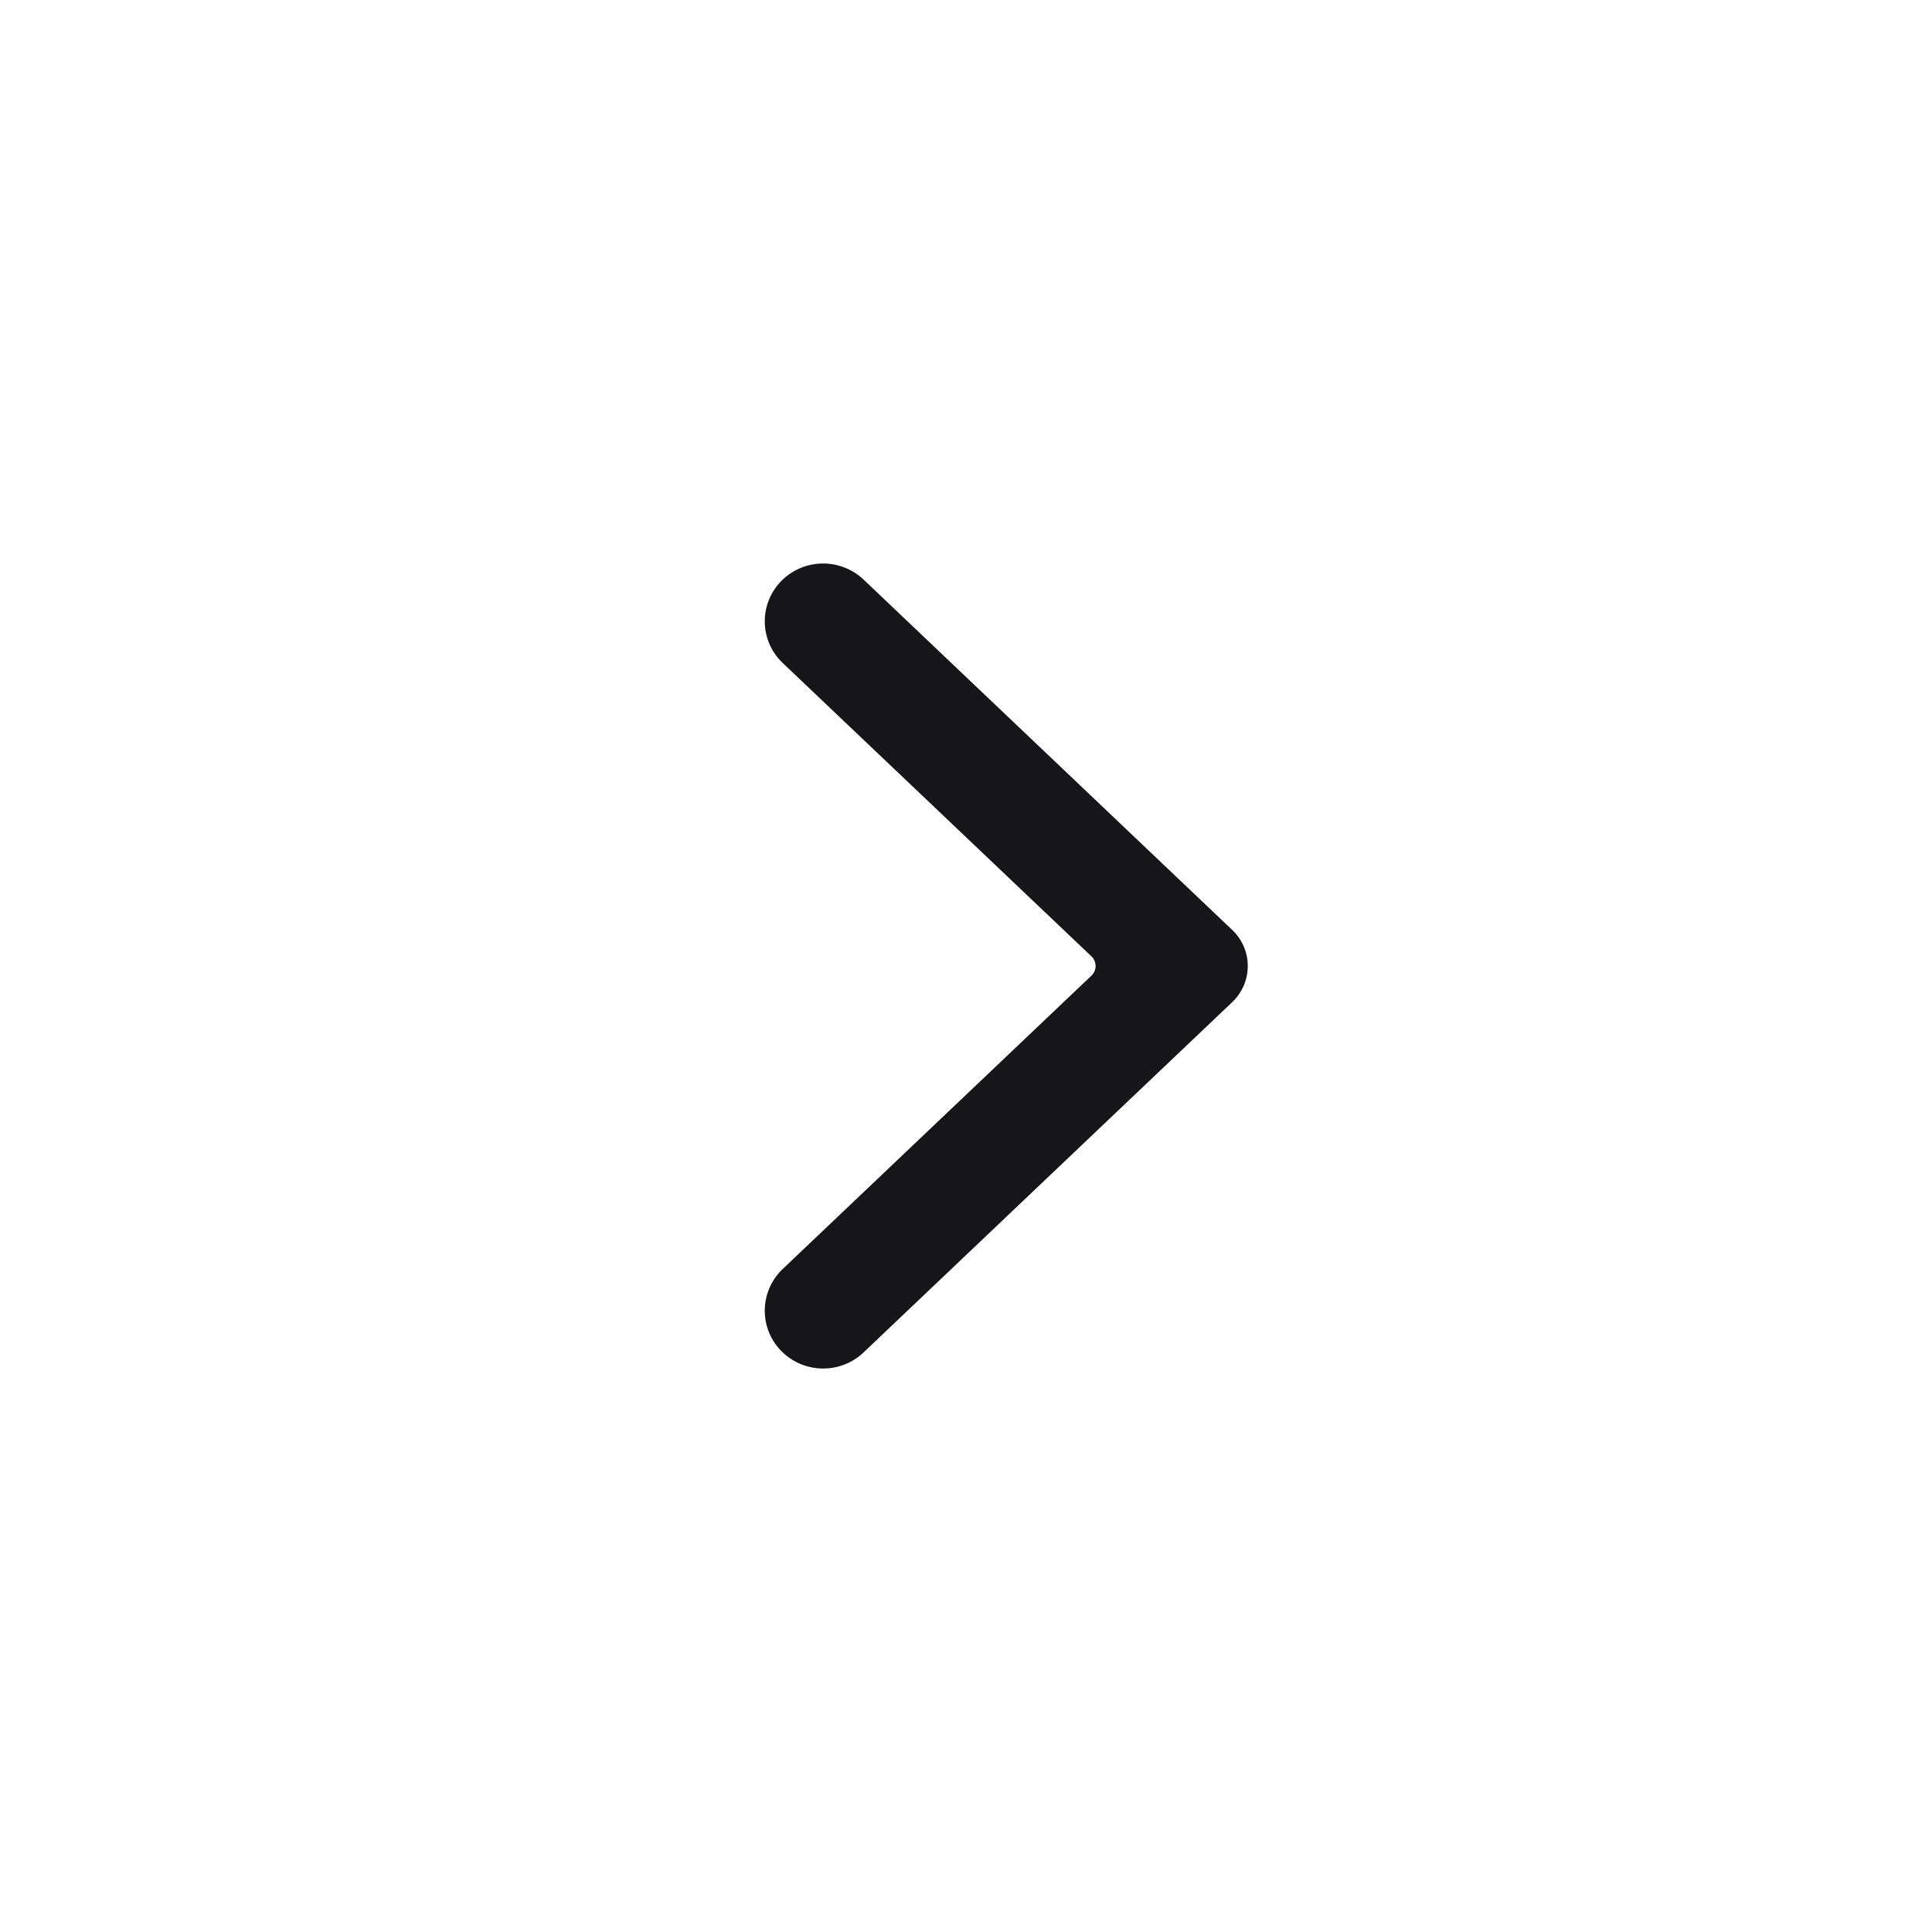
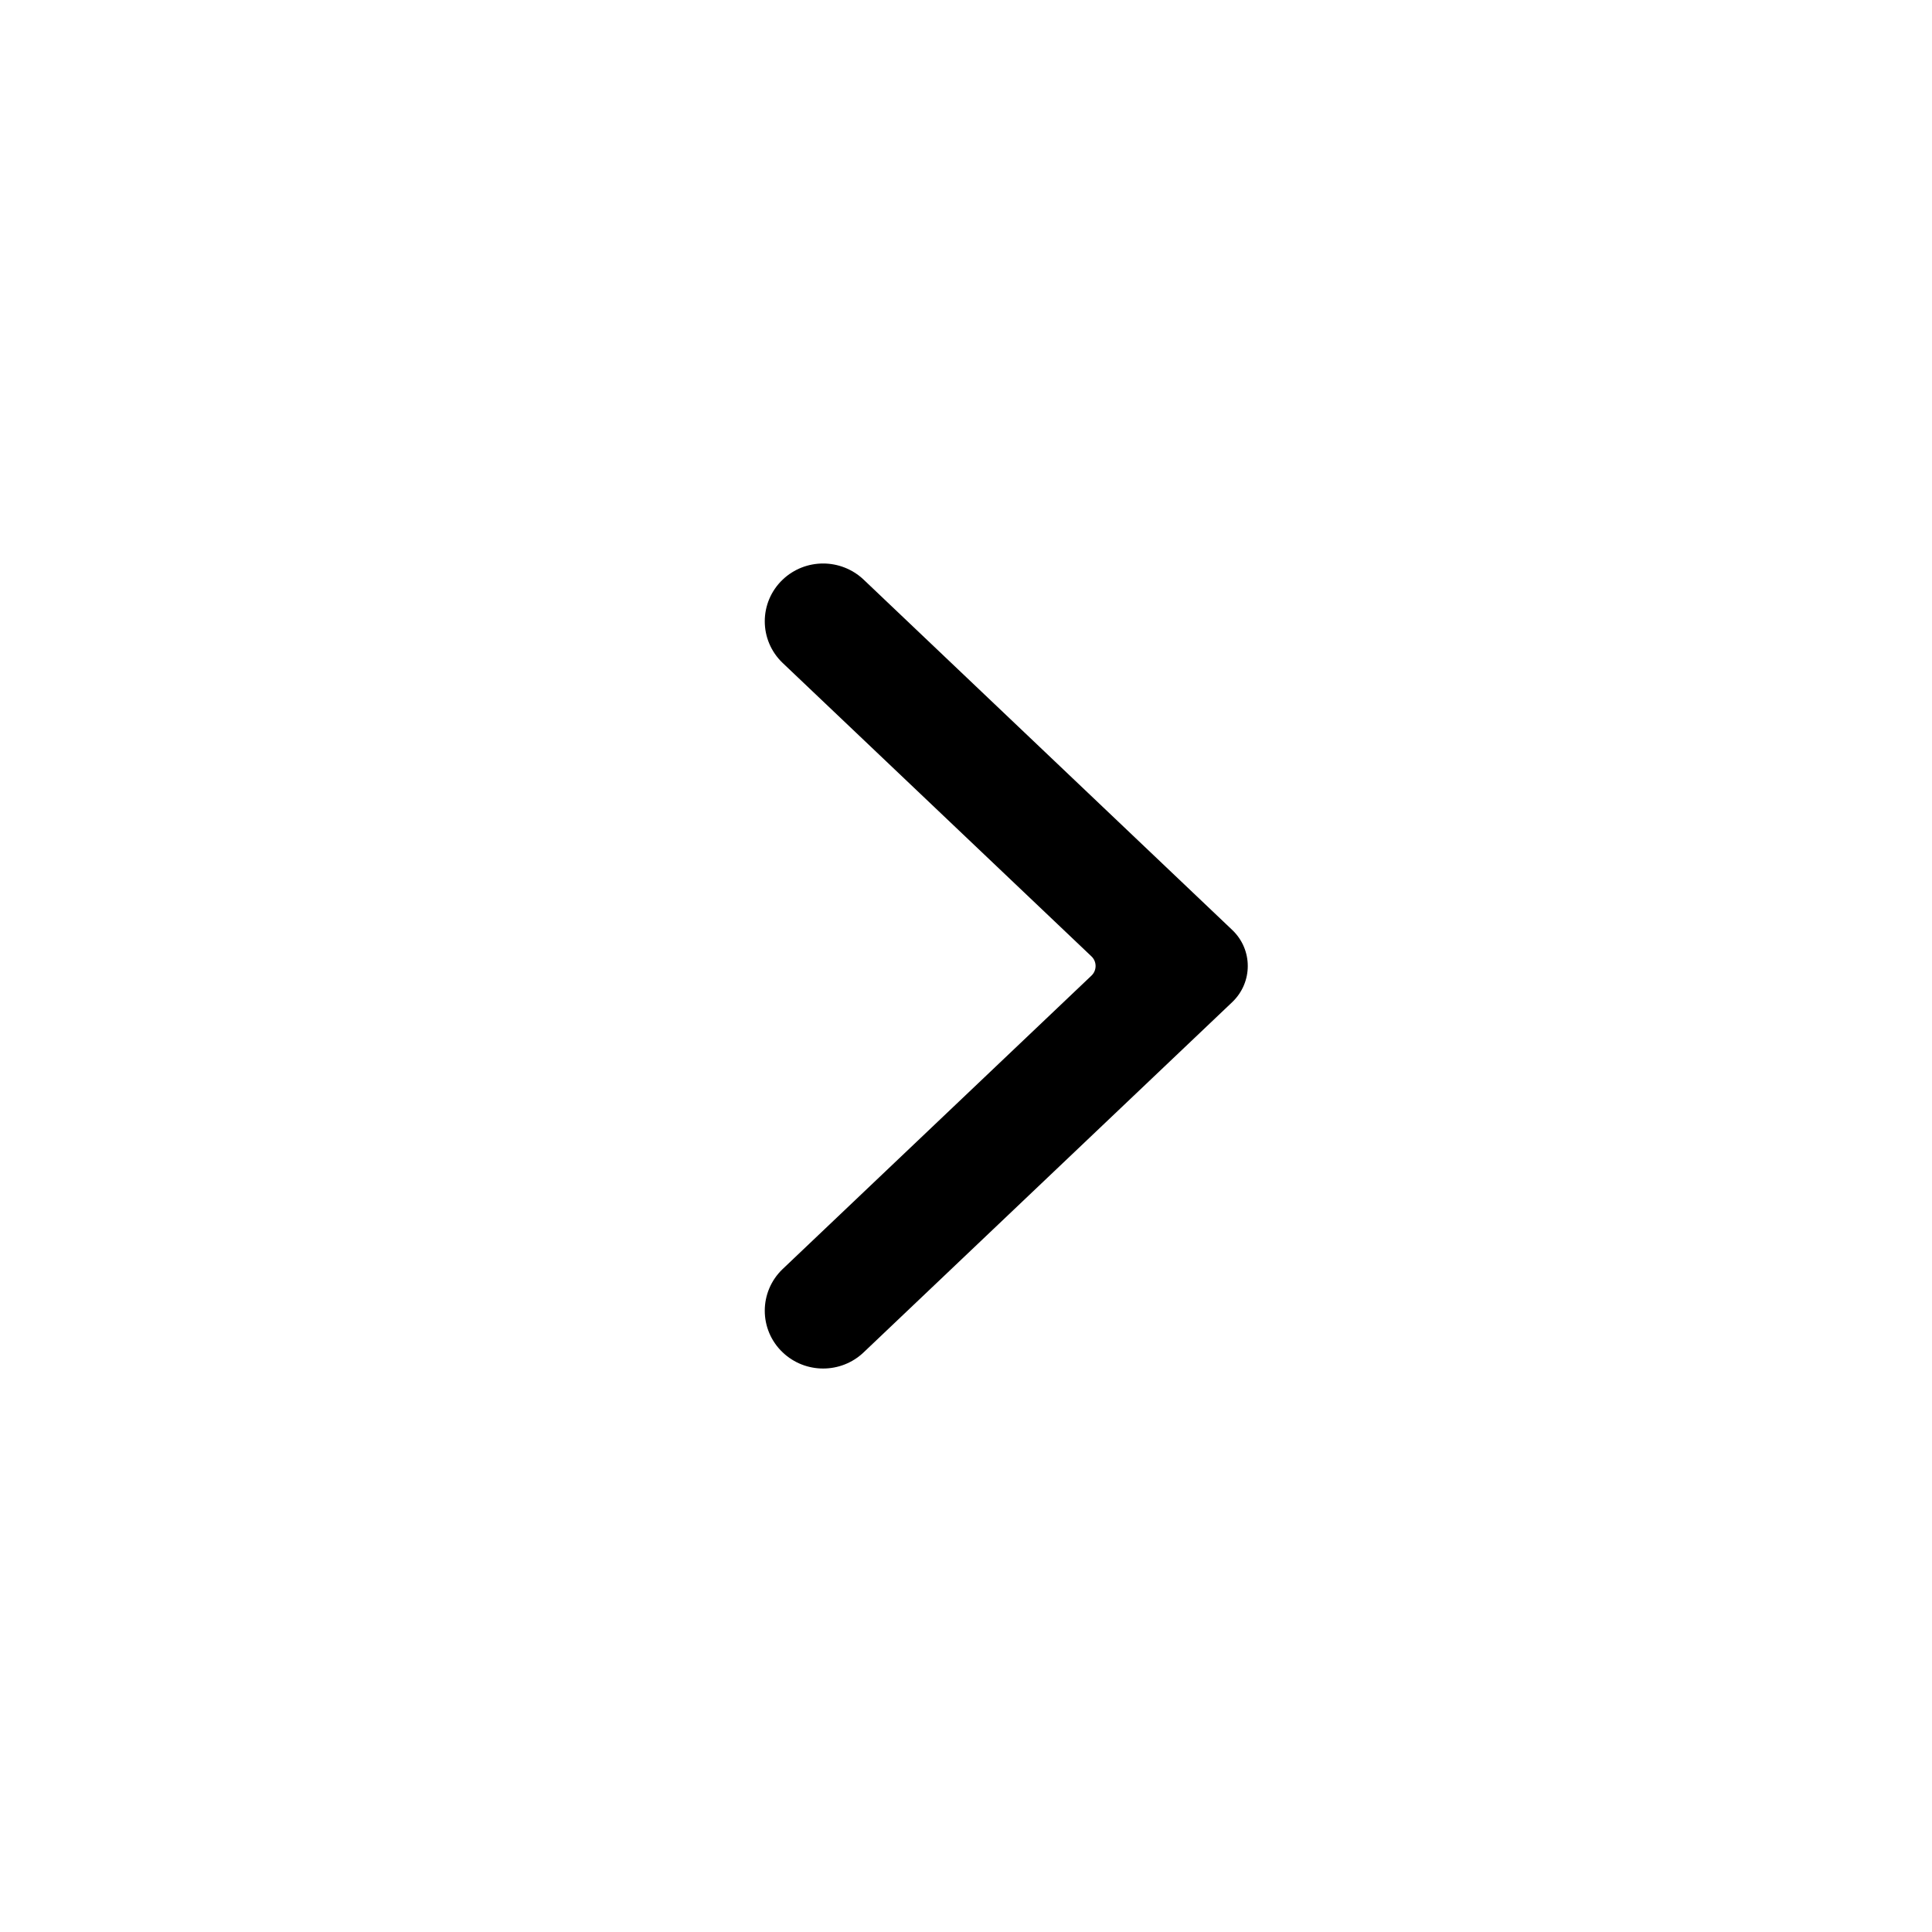
<svg xmlns="http://www.w3.org/2000/svg" width="24" height="24" viewBox="0 0 24 24" fill="none">
-   <path fill-rule="evenodd" clip-rule="evenodd" d="M10.728 7.2L15.306 11.551C15.565 11.796 15.565 12.204 15.306 12.45L10.728 16.8C10.447 17.067 10.004 17.067 9.723 16.8C9.426 16.518 9.426 16.047 9.723 15.764L13.558 12.12C13.627 12.055 13.627 11.945 13.558 11.88L9.723 8.236C9.426 7.953 9.426 7.483 9.723 7.2C9.863 7.067 10.044 7 10.225 7C10.406 7 10.587 7.067 10.728 7.2Z" fill="#16161A" />
+   <path fill-rule="evenodd" clip-rule="evenodd" d="M10.728 7.2L15.306 11.551C15.565 11.796 15.565 12.204 15.306 12.45L10.728 16.8C10.447 17.067 10.004 17.067 9.723 16.8C9.426 16.518 9.426 16.047 9.723 15.764L13.558 12.12C13.627 12.055 13.627 11.945 13.558 11.88L9.723 8.236C9.426 7.953 9.426 7.483 9.723 7.2C9.863 7.067 10.044 7 10.225 7C10.406 7 10.587 7.067 10.728 7.2Z" fill="currentColor" />
</svg>
